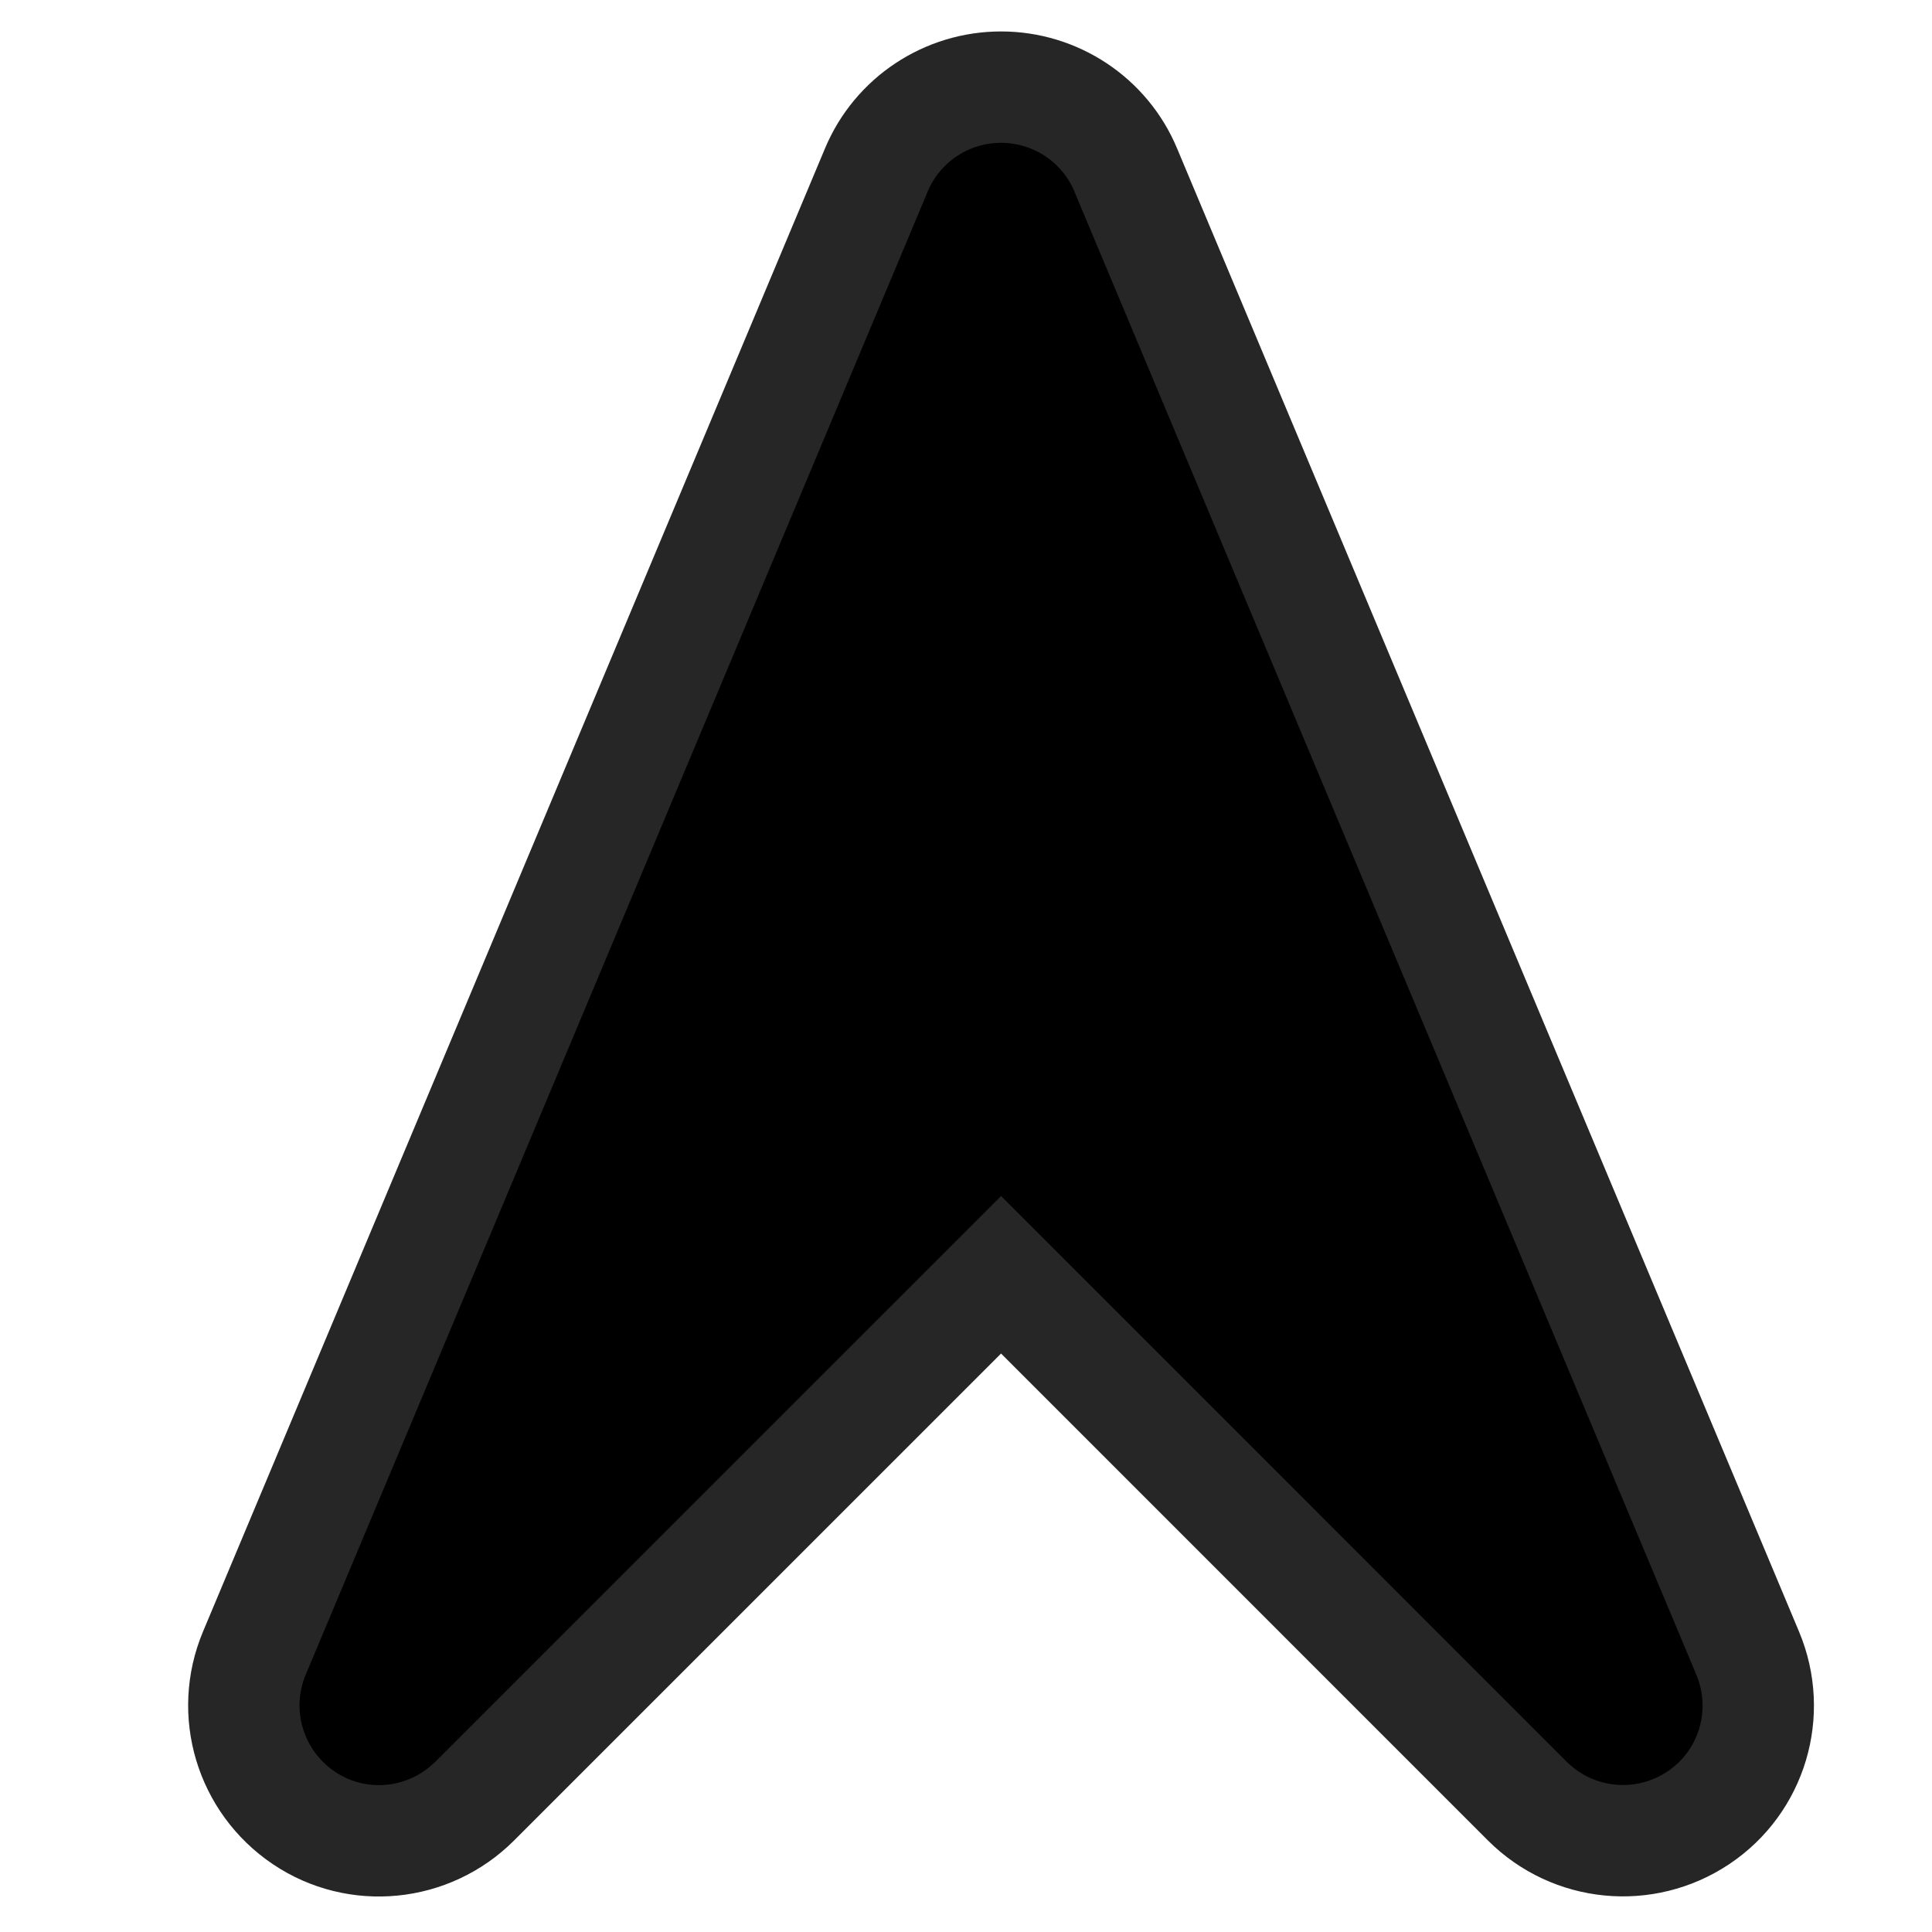
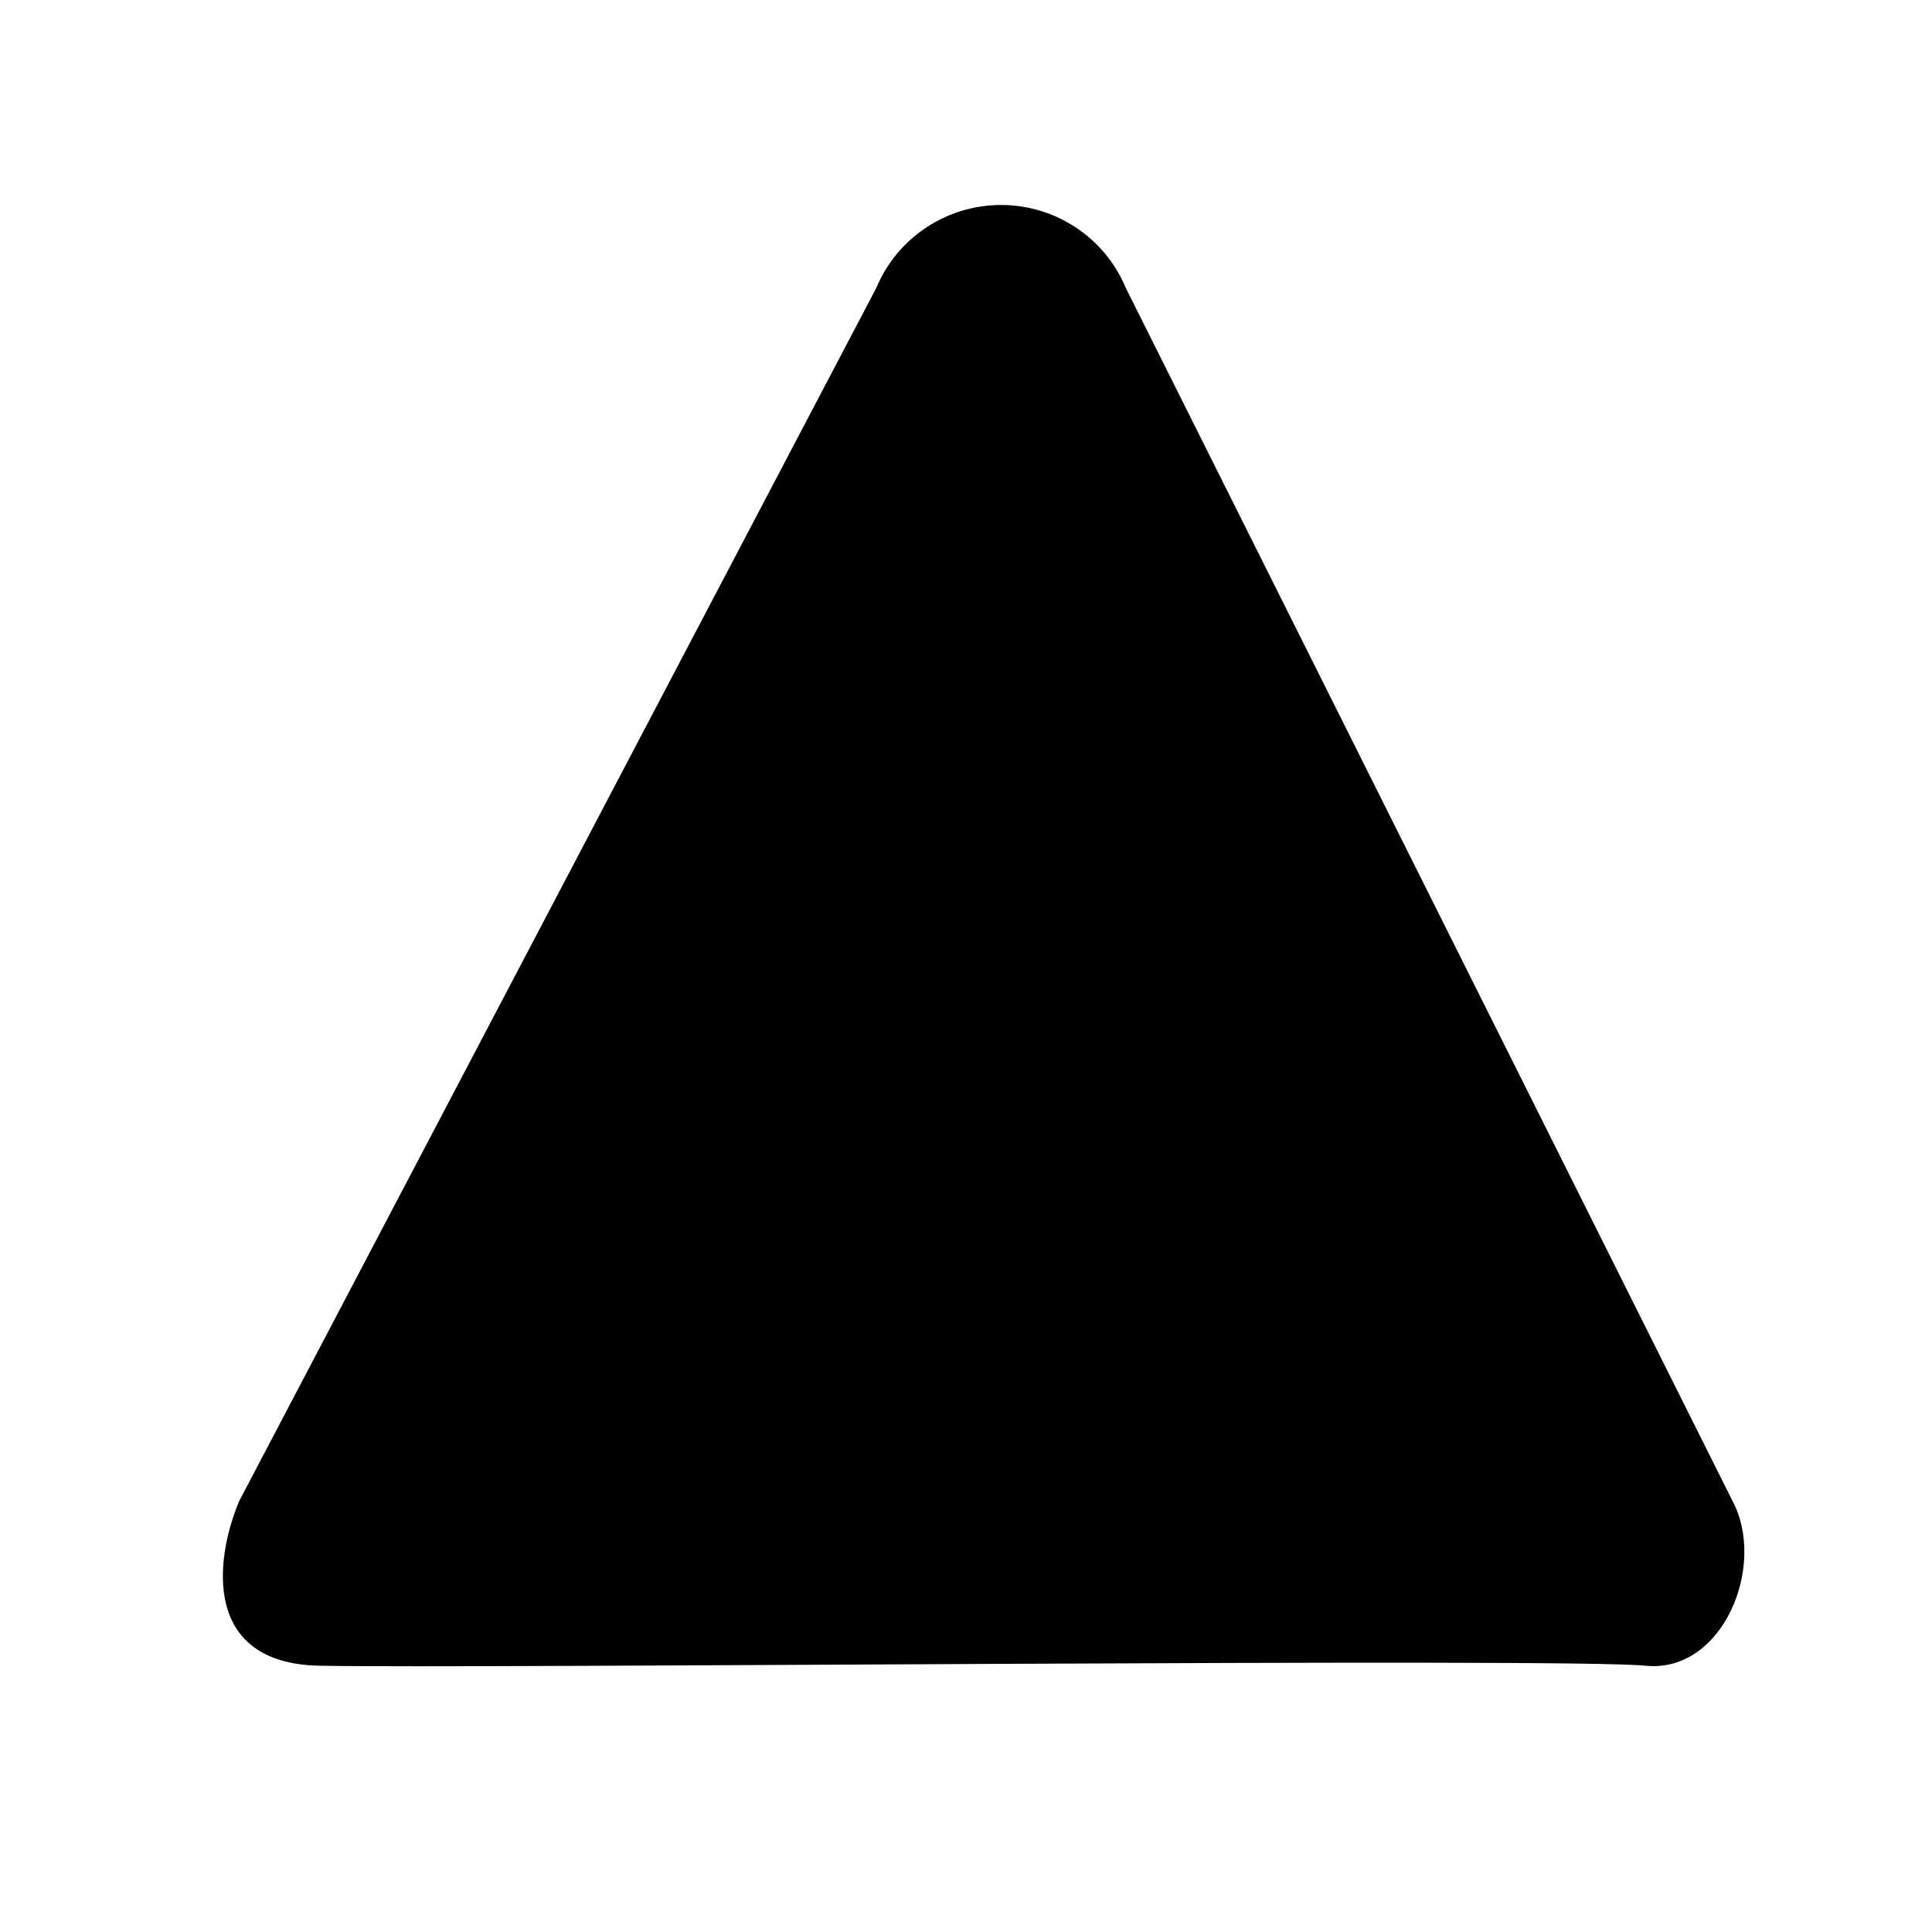
<svg xmlns="http://www.w3.org/2000/svg" viewBox="0 0 40 40" version="1.1" id="svg1" width="40" height="40">
  <defs id="defs1" />
-   <path d="M 23.307,3.519 C 22.874,2.479 21.852,1.804 20.726,1.804 c -1.127,0 -2.148,0.675 -2.582,1.715 L 5.267,34.225 c -0.52,1.238 -0.087,2.662 1.021,3.411 1.108,0.749 2.594,0.6 3.541,-0.347 L 20.726,26.393 31.621,37.289 c 0.947,0.947 2.427,1.09 3.541,0.347 1.114,-0.743 1.541,-2.173 1.021,-3.411 z" id="path1" style="stroke:#262626;stroke-width:2.306;stroke-dasharray:none;stroke-opacity:1" />
+   <path d="M 23.307,5.959 C 22.874,4.919 21.852,4.244 20.726,4.244 c -1.127,0 -2.148,0.675 -2.582,1.715 L 4.953,31.076 c -0.52,1.238 -0.749,3.365 1.662,3.411 3.295,0.062 25.78,-0.168 27.454,0 1.606,0.161 2.512,-2.077 1.801,-3.411 z" id="path1" style="stroke:none;stroke-width:2.306;stroke-dasharray:none;stroke-opacity:1" />
</svg>
